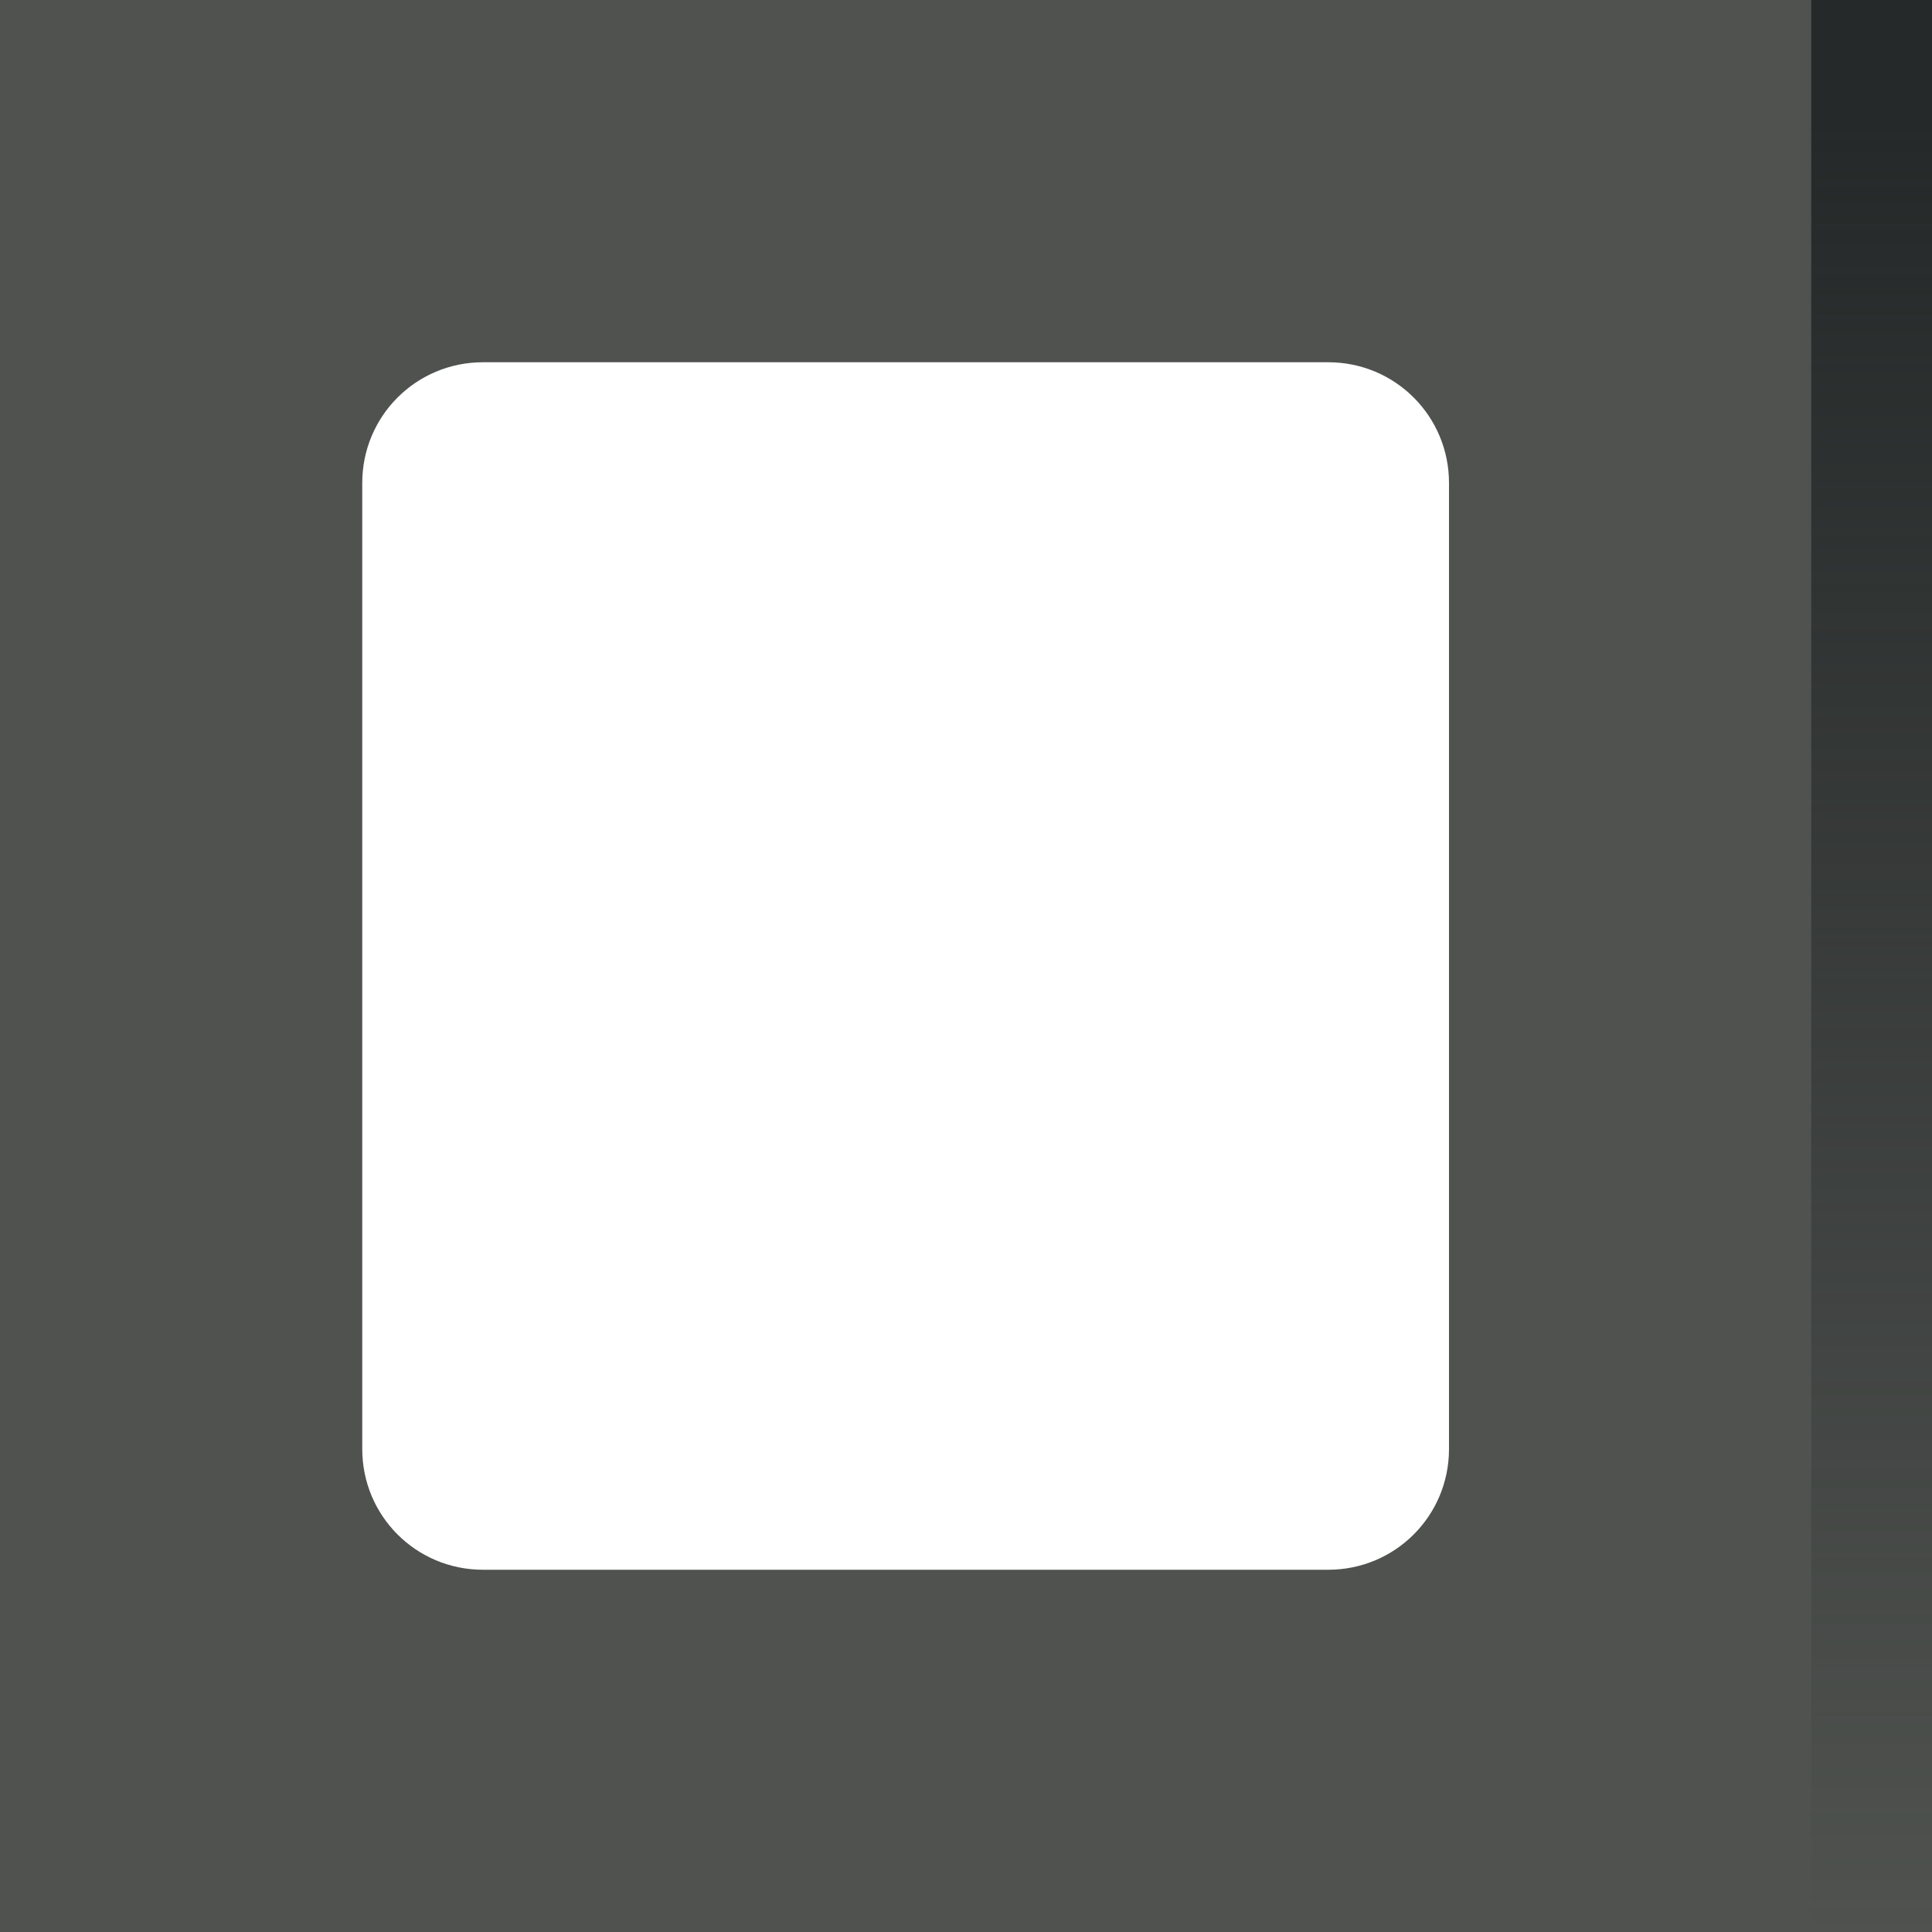
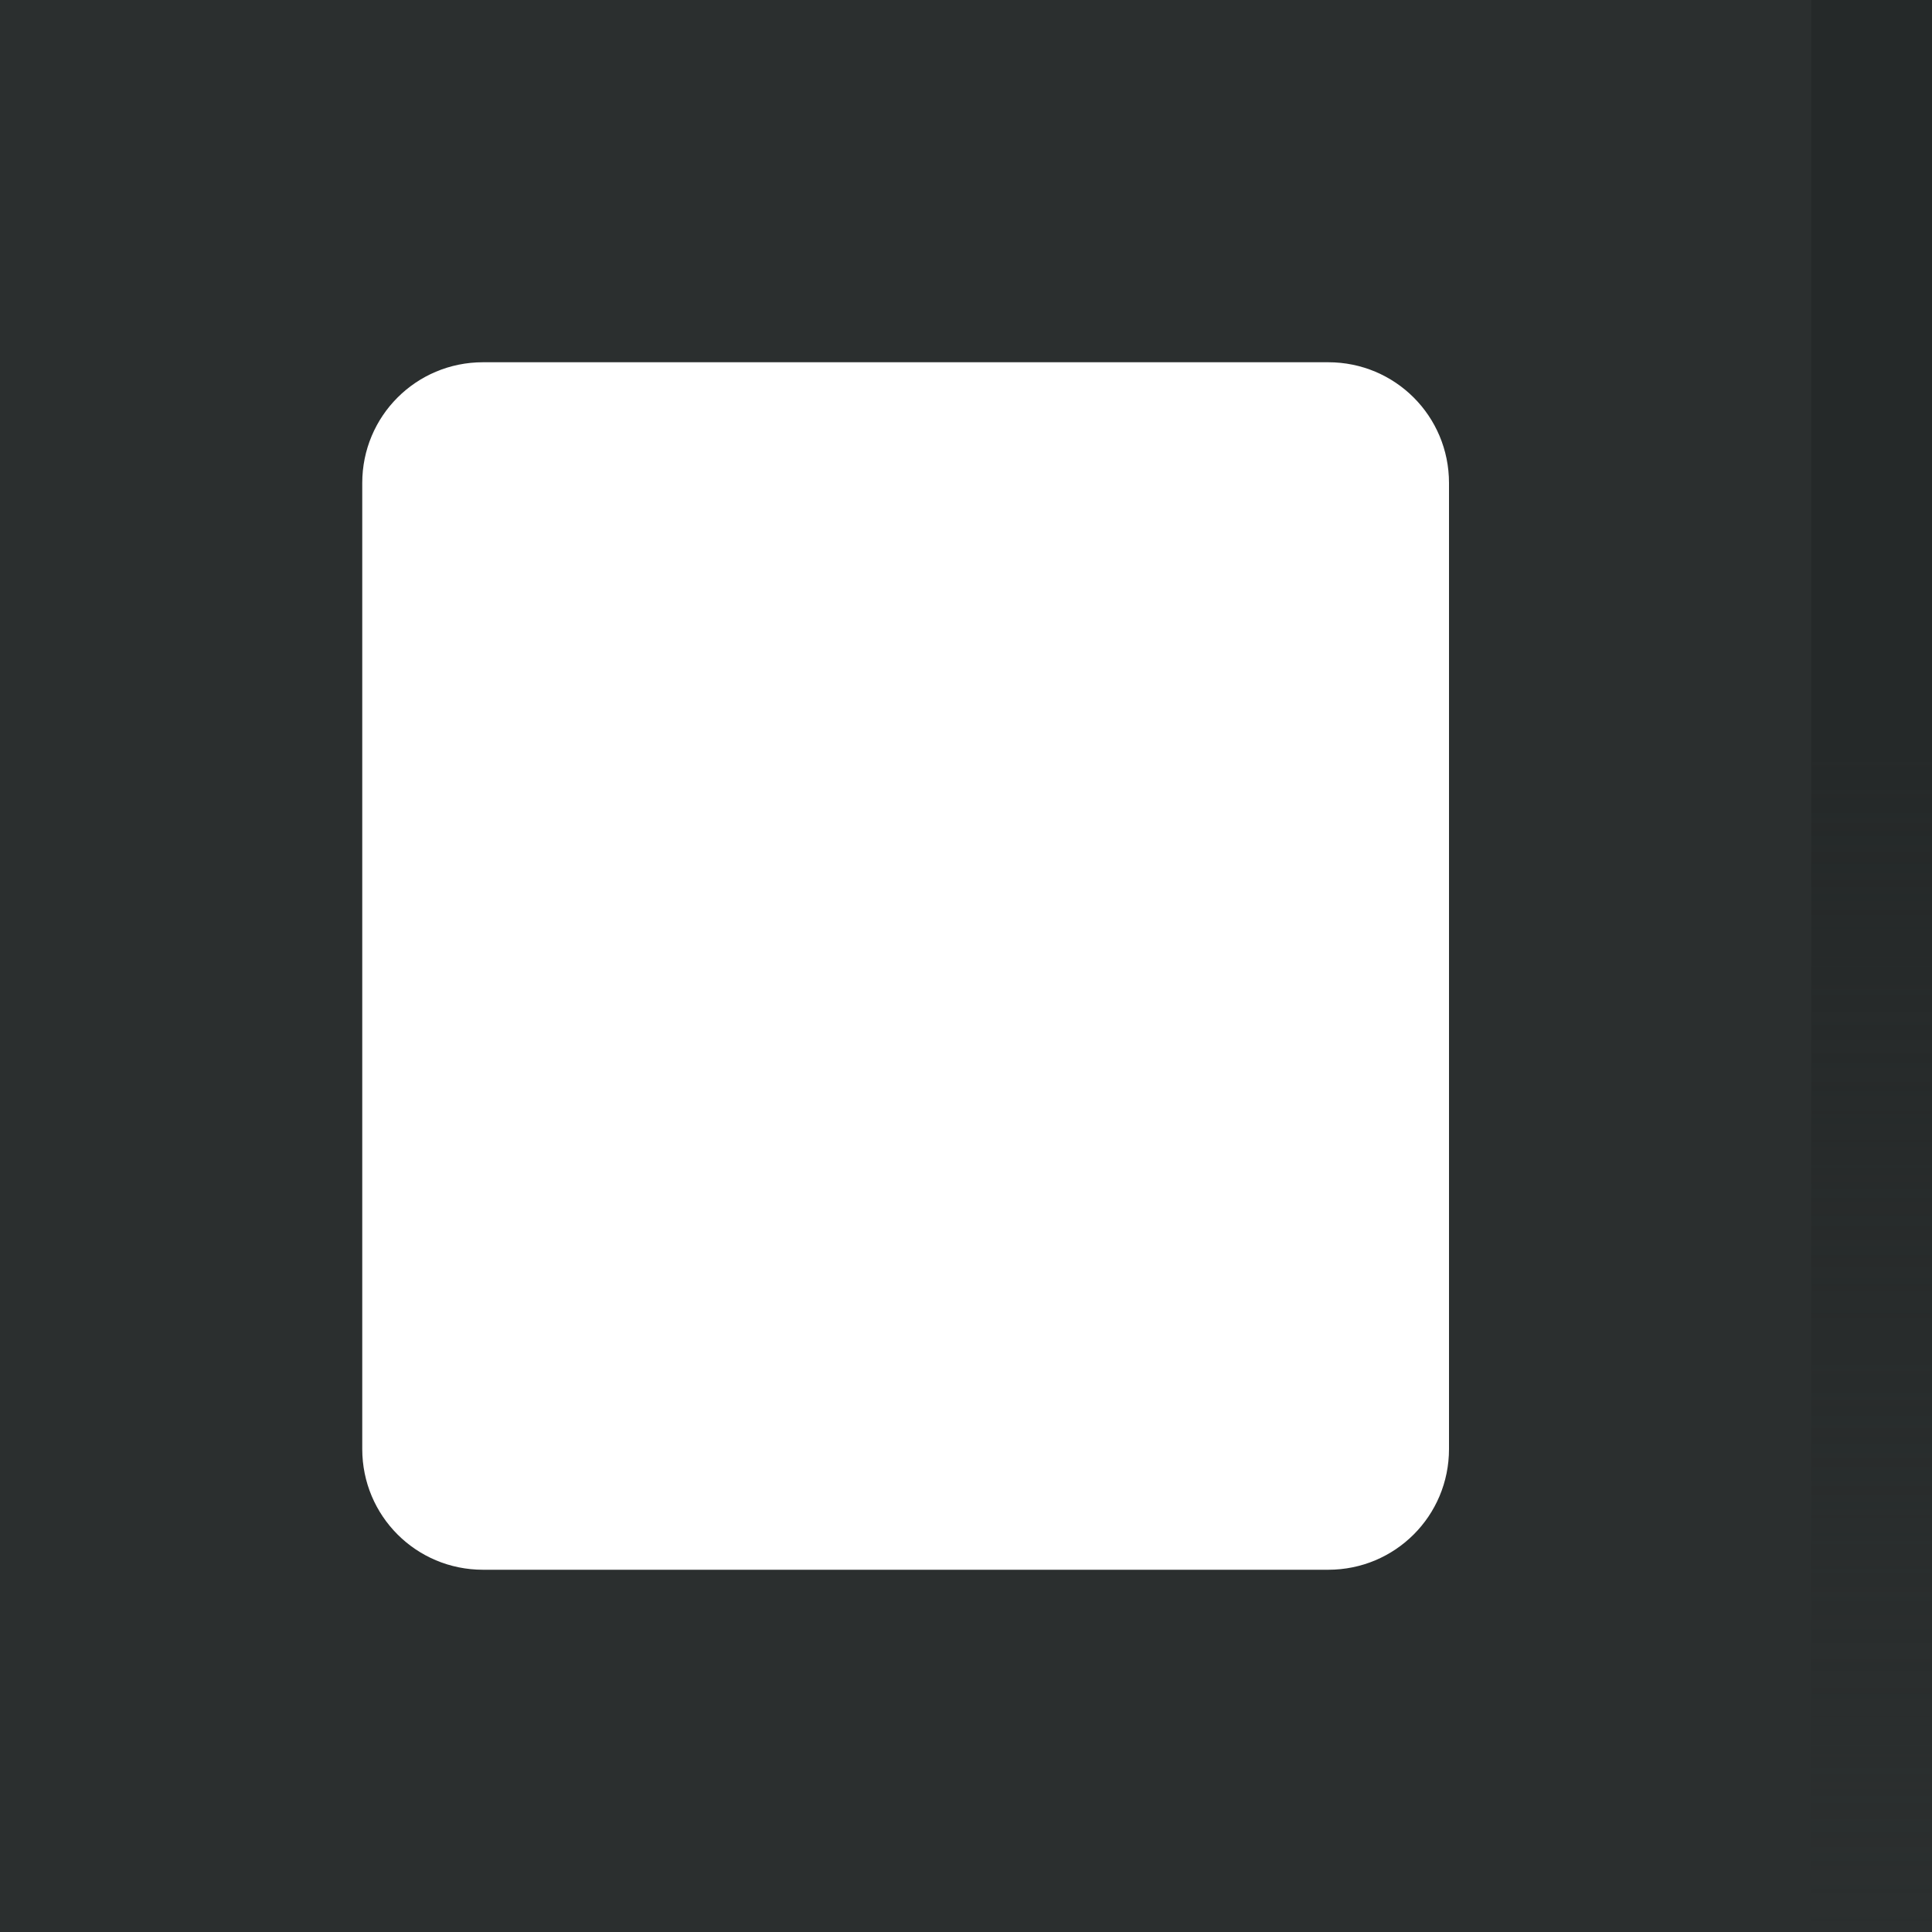
<svg xmlns="http://www.w3.org/2000/svg" xmlns:xlink="http://www.w3.org/1999/xlink" width="16px" height="16px" id="svg33222" version="1.1">
  <defs id="defs33224">
    <linearGradient id="linearGradient3789">
      <stop style="stop-color:#252929;stop-opacity:1" offset="0" id="stop3791" />
      <stop style="stop-color:#252929;stop-opacity:0" offset="1" id="stop3793" />
    </linearGradient>
-     <linearGradient xlink:href="#linearGradient3789" id="linearGradient3795" x1="8" y1="1" x2="8" y2="16" gradientUnits="userSpaceOnUse" gradientTransform="translate(15,0)" />
+     <linearGradient xlink:href="#linearGradient3789" id="linearGradient3795" x1="8" y1="6.218" x2="8" y2="16" gradientUnits="userSpaceOnUse" gradientTransform="translate(15,0)" />
  </defs>
  <g id="layer1">
-     <path style="color:#000000;fill:#4f524f;stroke:none;stroke-width:1px;marker:none;visibility:visible;display:inline;overflow:visible;enable-background:accumulate;fill-opacity:1" d="m 0,0 0,16 16,0 0,-16 z m 4,3 7,0 c 0.554,0 1,0.446 1,1 l 0,8 c 0,0.554 -0.446,1 -1,1 L 4,13 C 3.446,13 3,12.554 3,12 L 3,4 C 3,3.446 3.446,3 4,3 z" id="rect2997" />
+     <path style="color:#000000;fill:#2b2f2f;stroke:none;stroke-width:1px;marker:none;visibility:visible;display:inline;overflow:visible;enable-background:accumulate;fill-opacity:1" d="m 0,0 0,16 16,0 0,-16 z m 4,3 7,0 c 0.554,0 1,0.446 1,1 l 0,8 c 0,0.554 -0.446,1 -1,1 L 4,13 C 3.446,13 3,12.554 3,12 L 3,4 C 3,3.446 3.446,3 4,3 z" id="rect2997" />
    <path style="color:#000000;fill:url(#linearGradient3795);fill-opacity:1;fill-rule:nonzero;stroke:none;stroke-width:1px;marker:none;visibility:visible;display:inline;overflow:visible;enable-background:accumulate" d="m 15,0 0,16 1,0 0,-16 z" id="rect3768" />
  </g>
</svg>
